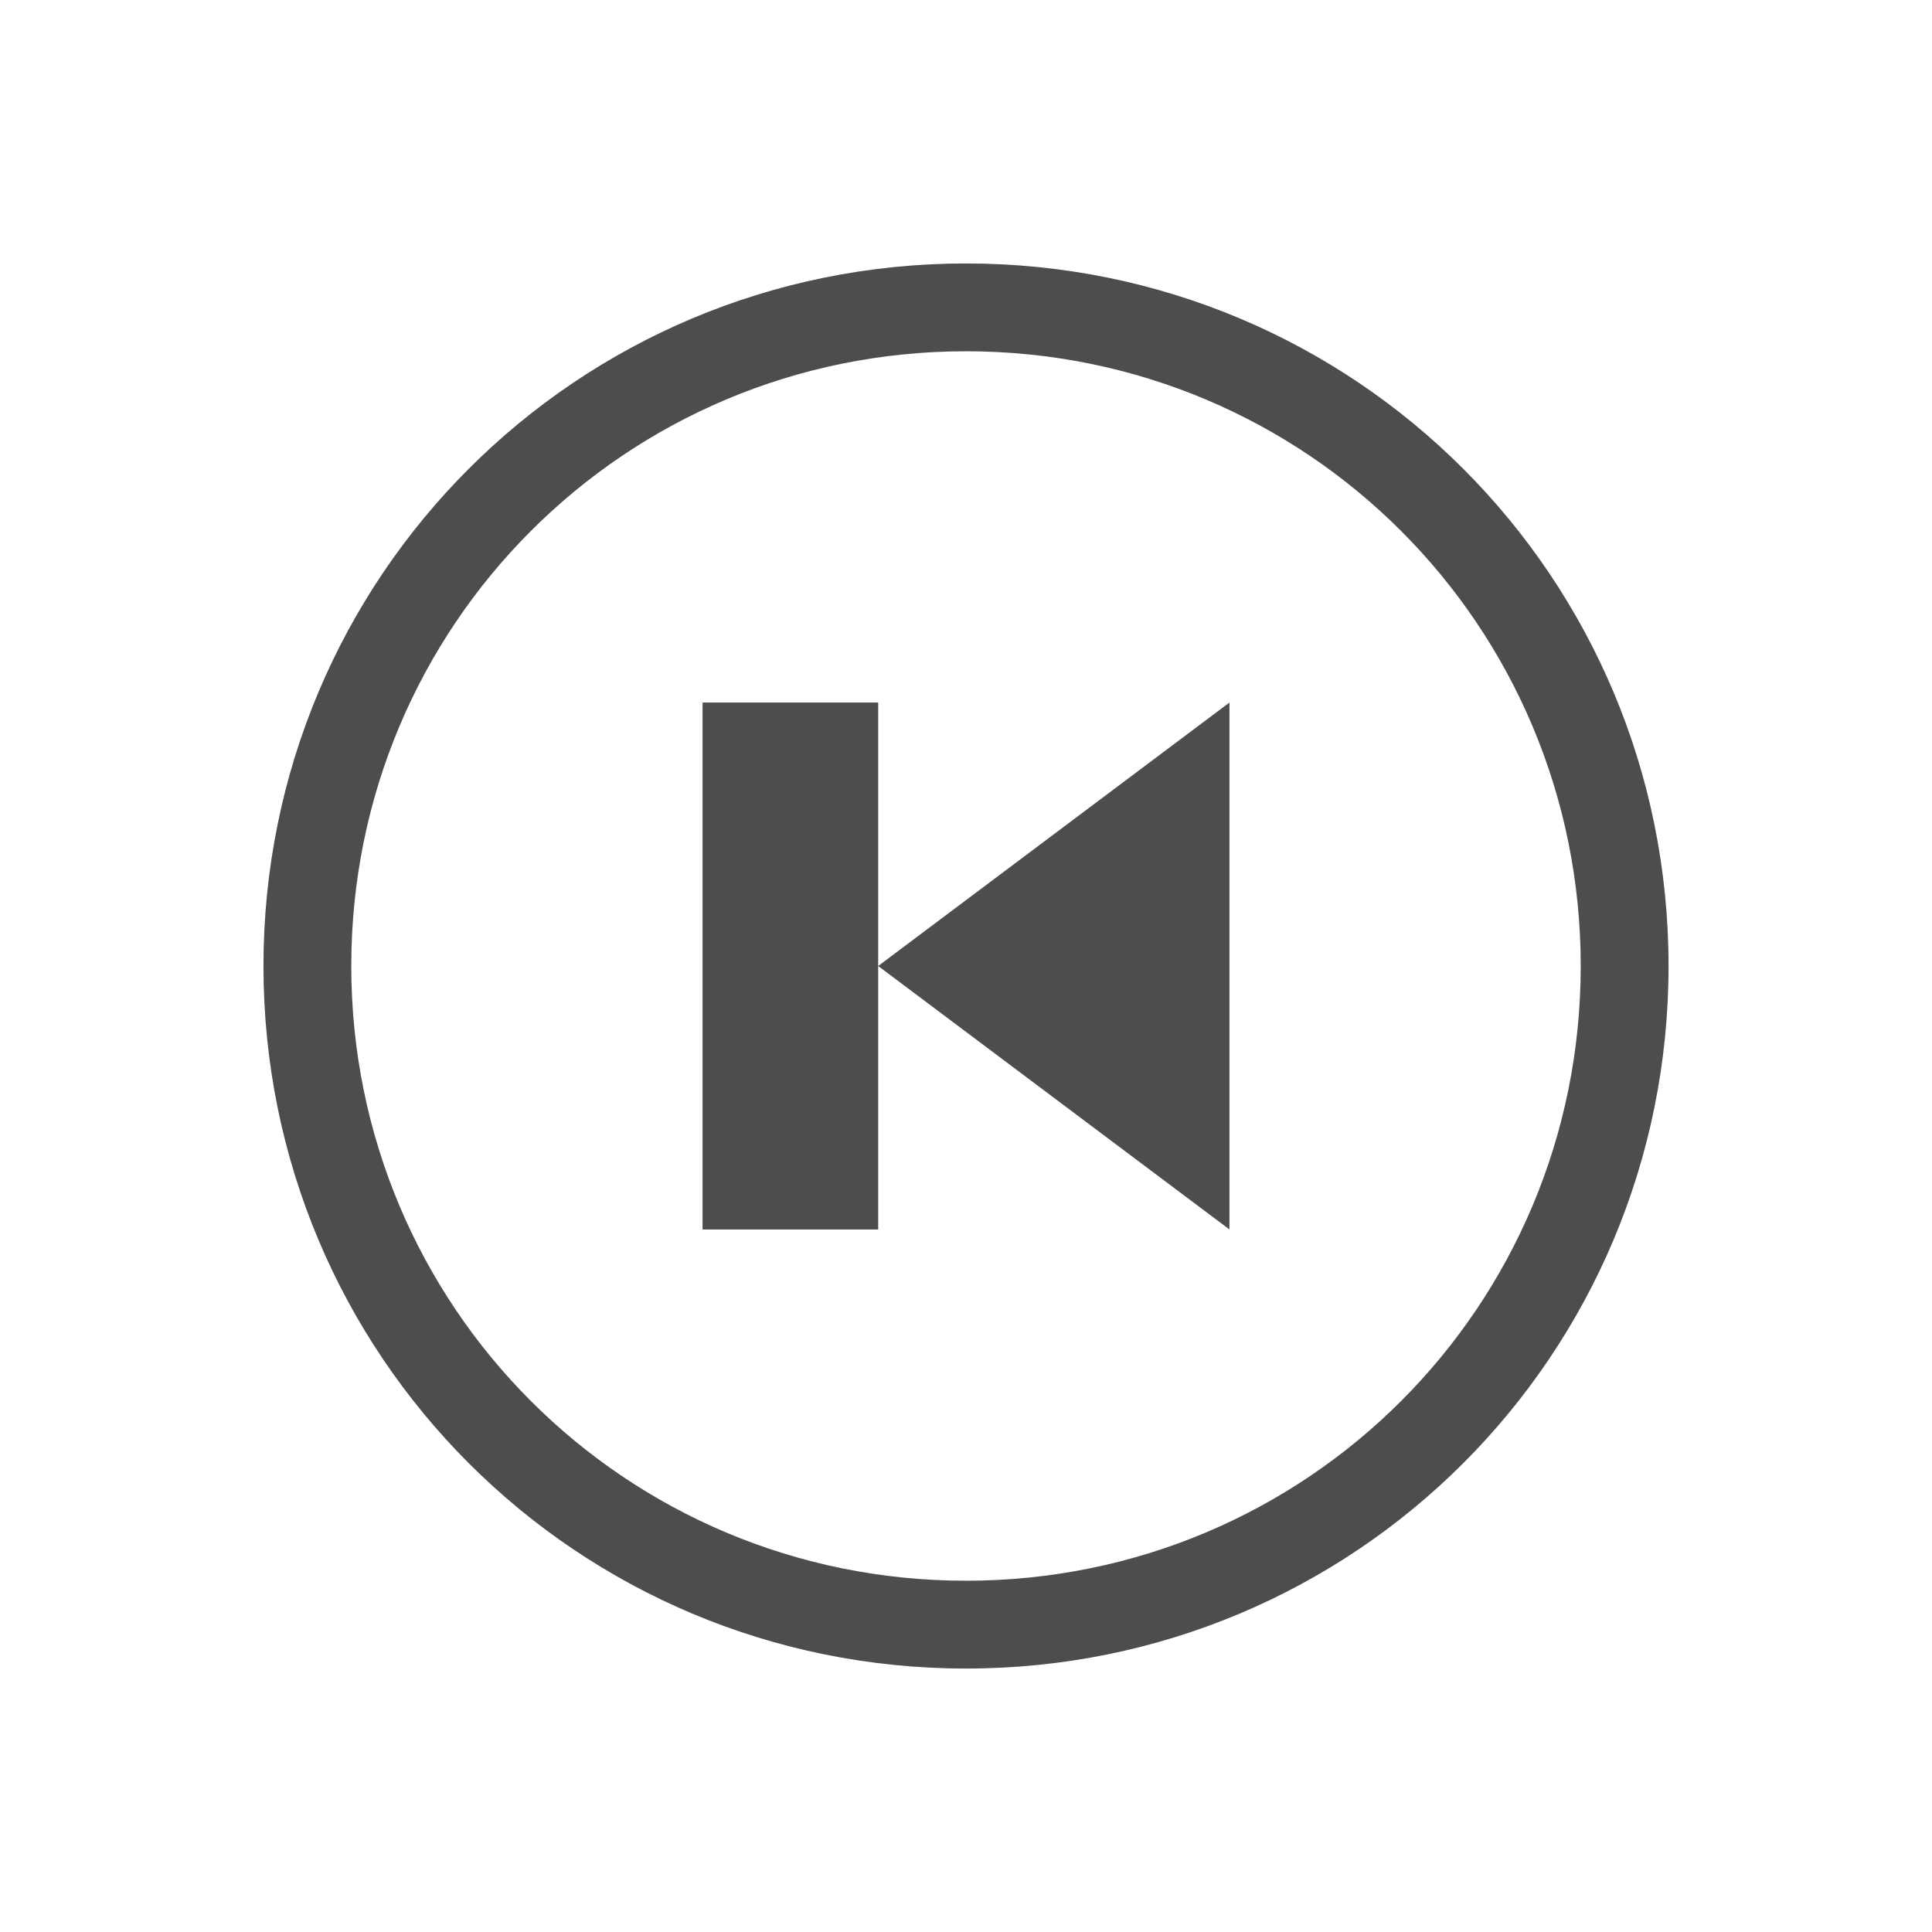
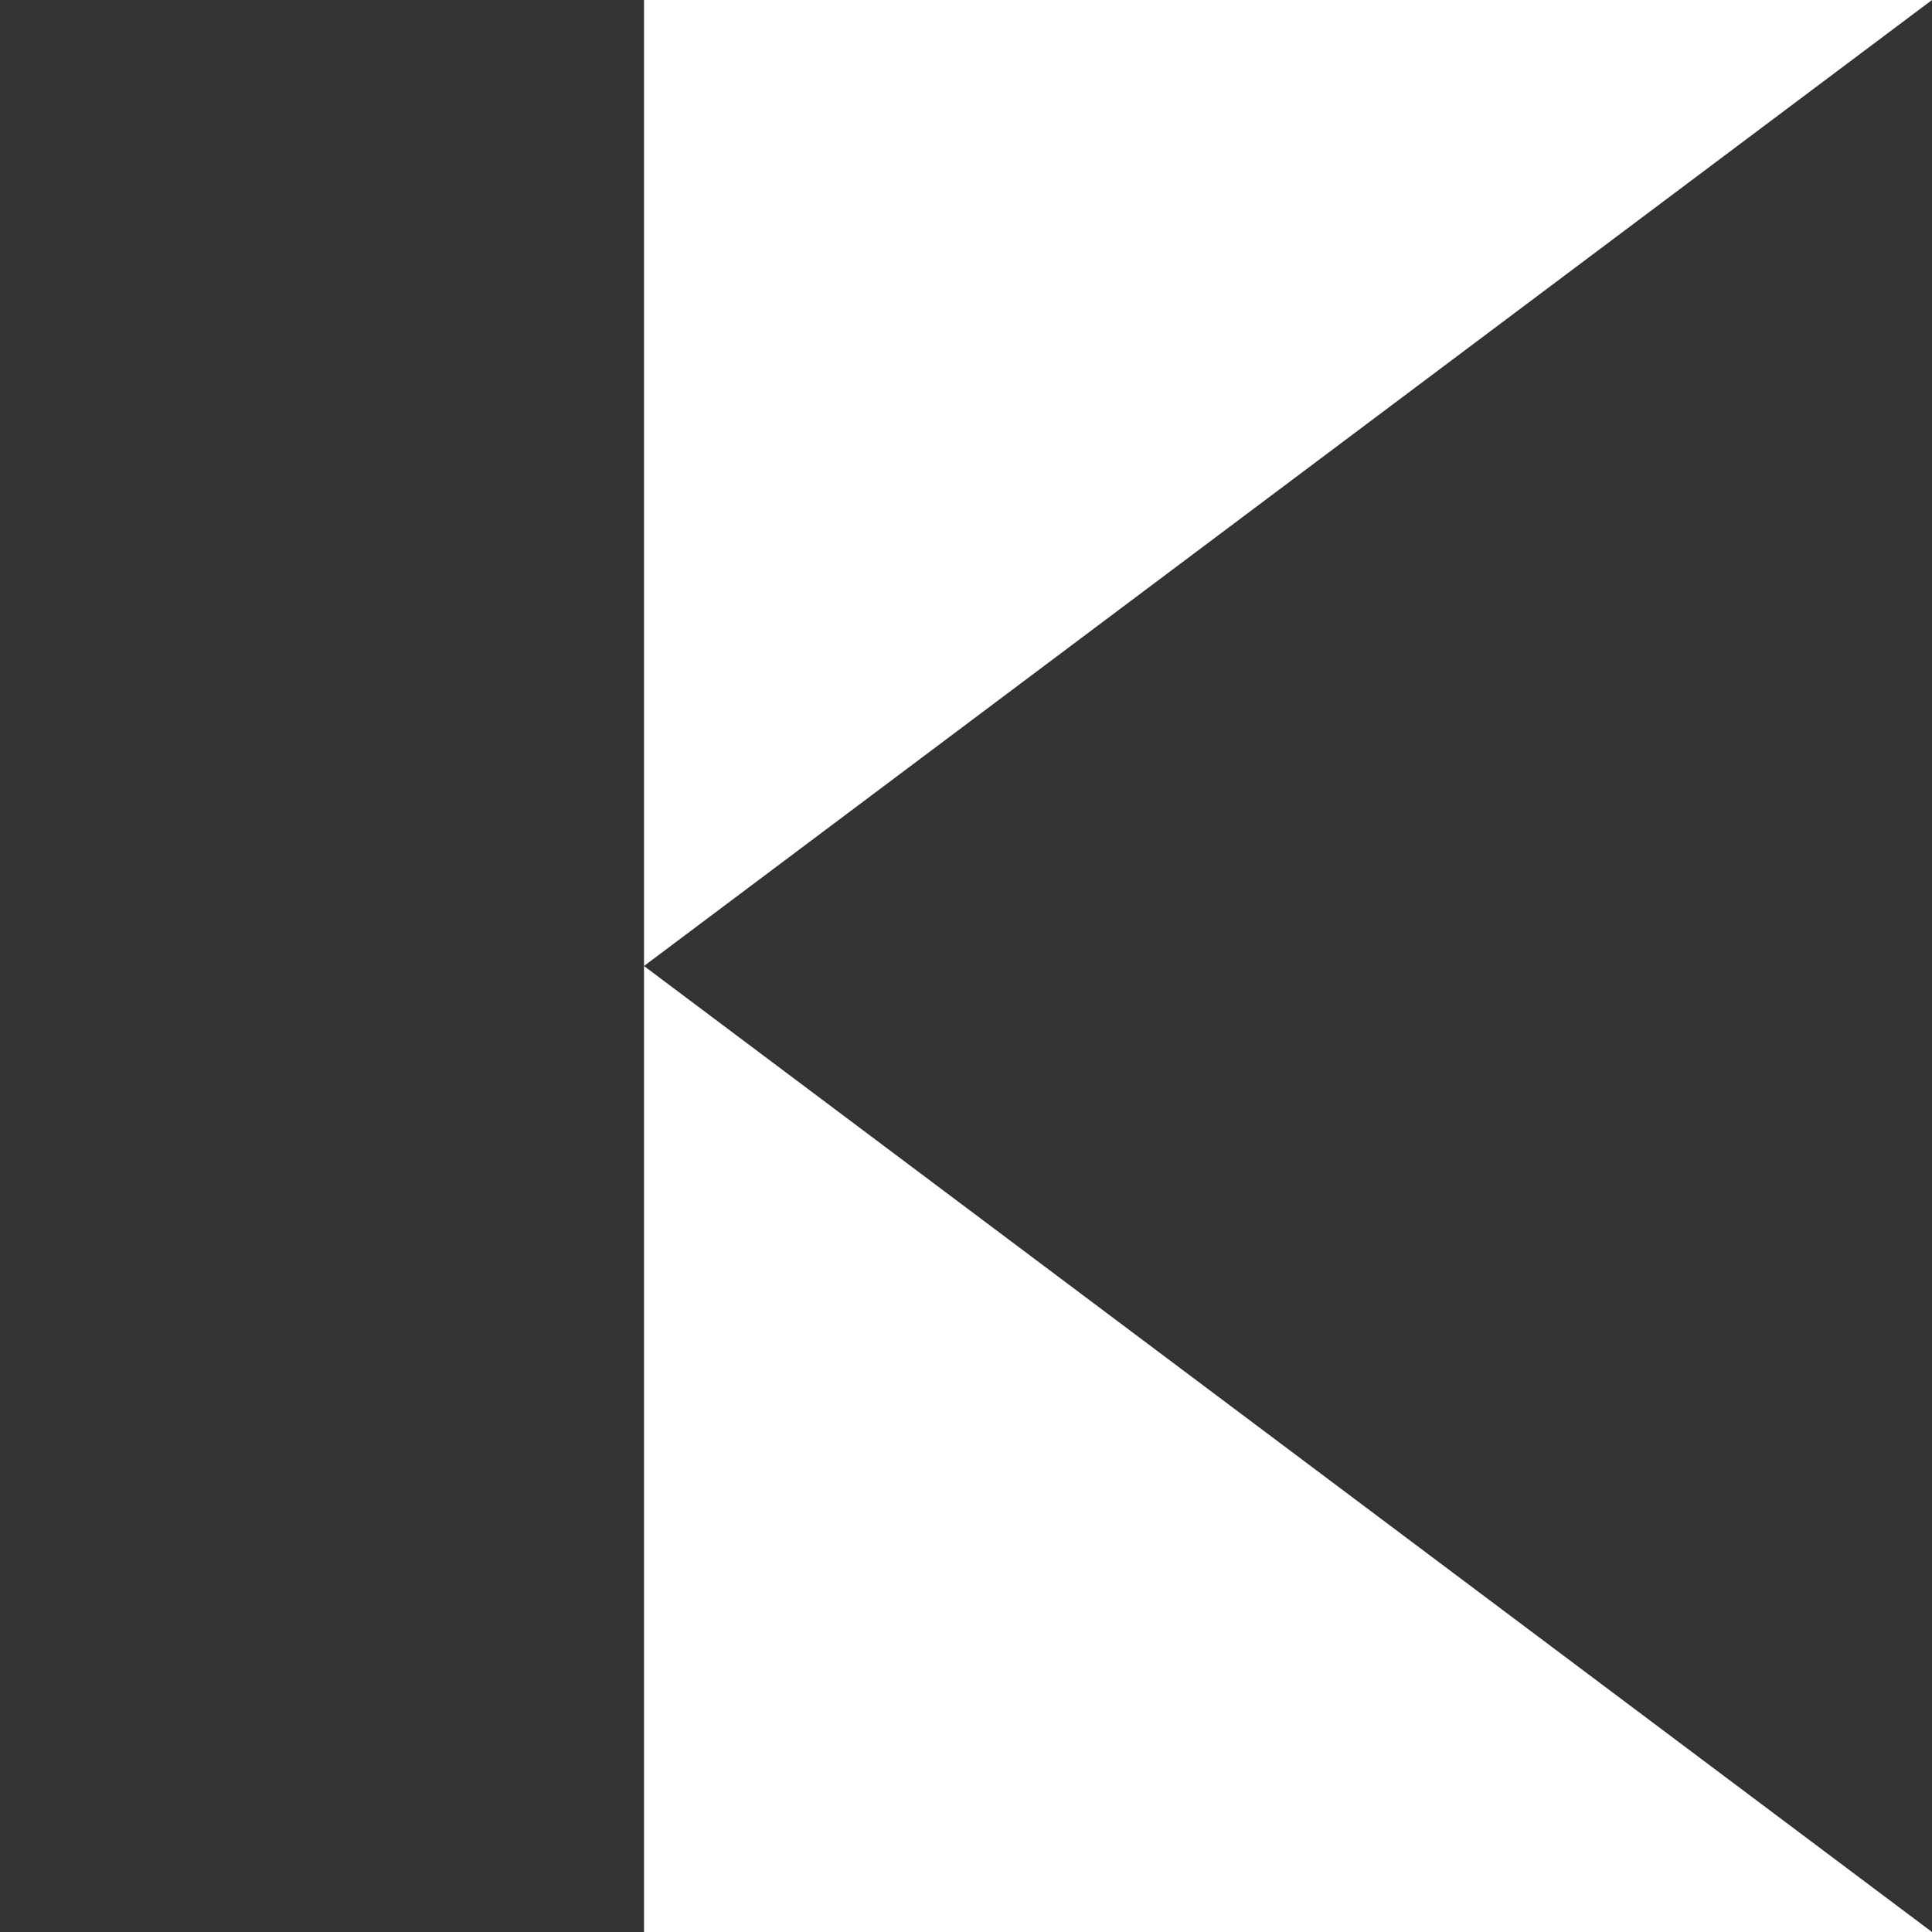
- <svg xmlns="http://www.w3.org/2000/svg" viewBox="0 0 22 22">
-   <defs>
-     <style type="text/css" id="current-color-scheme">
-       .ColorScheme-Text {
-         color:#4d4d4d;
-       }
-       </style>
-   </defs>
-   <path style="fill:currentColor;fill-opacity:1;stroke:none" d="M 11 3 C 6.568 3 3 6.568 3 11 C 3 15.432 6.568 19 11 19 C 15.432 19 19 15.432 19 11 C 19 6.568 15.432 3 11 3 z M 11 4 C 14.878 4 18 7.122 18 11 C 18 14.878 14.878 18 11 18 C 7.122 18 4 14.878 4 11 C 4 7.122 7.122 4 11 4 z M 8 8 L 8 14 L 10 14 L 10 11 L 10 8 L 8 8 z M 10 11 L 14 14 L 14 8 L 10 11 z " class="ColorScheme-Text" />
+ <svg xmlns="http://www.w3.org/2000/svg" viewBox="0 0 6 6">
+   <line x1="1" y1="0" x2="1" y2="6" stroke="rgba(0, 0, 0, 0.8)" stroke-width="2" />
+   <polygon points="2,3 6,6 6,0" fill="rgba(0, 0, 0, 0.8)" />
</svg>
